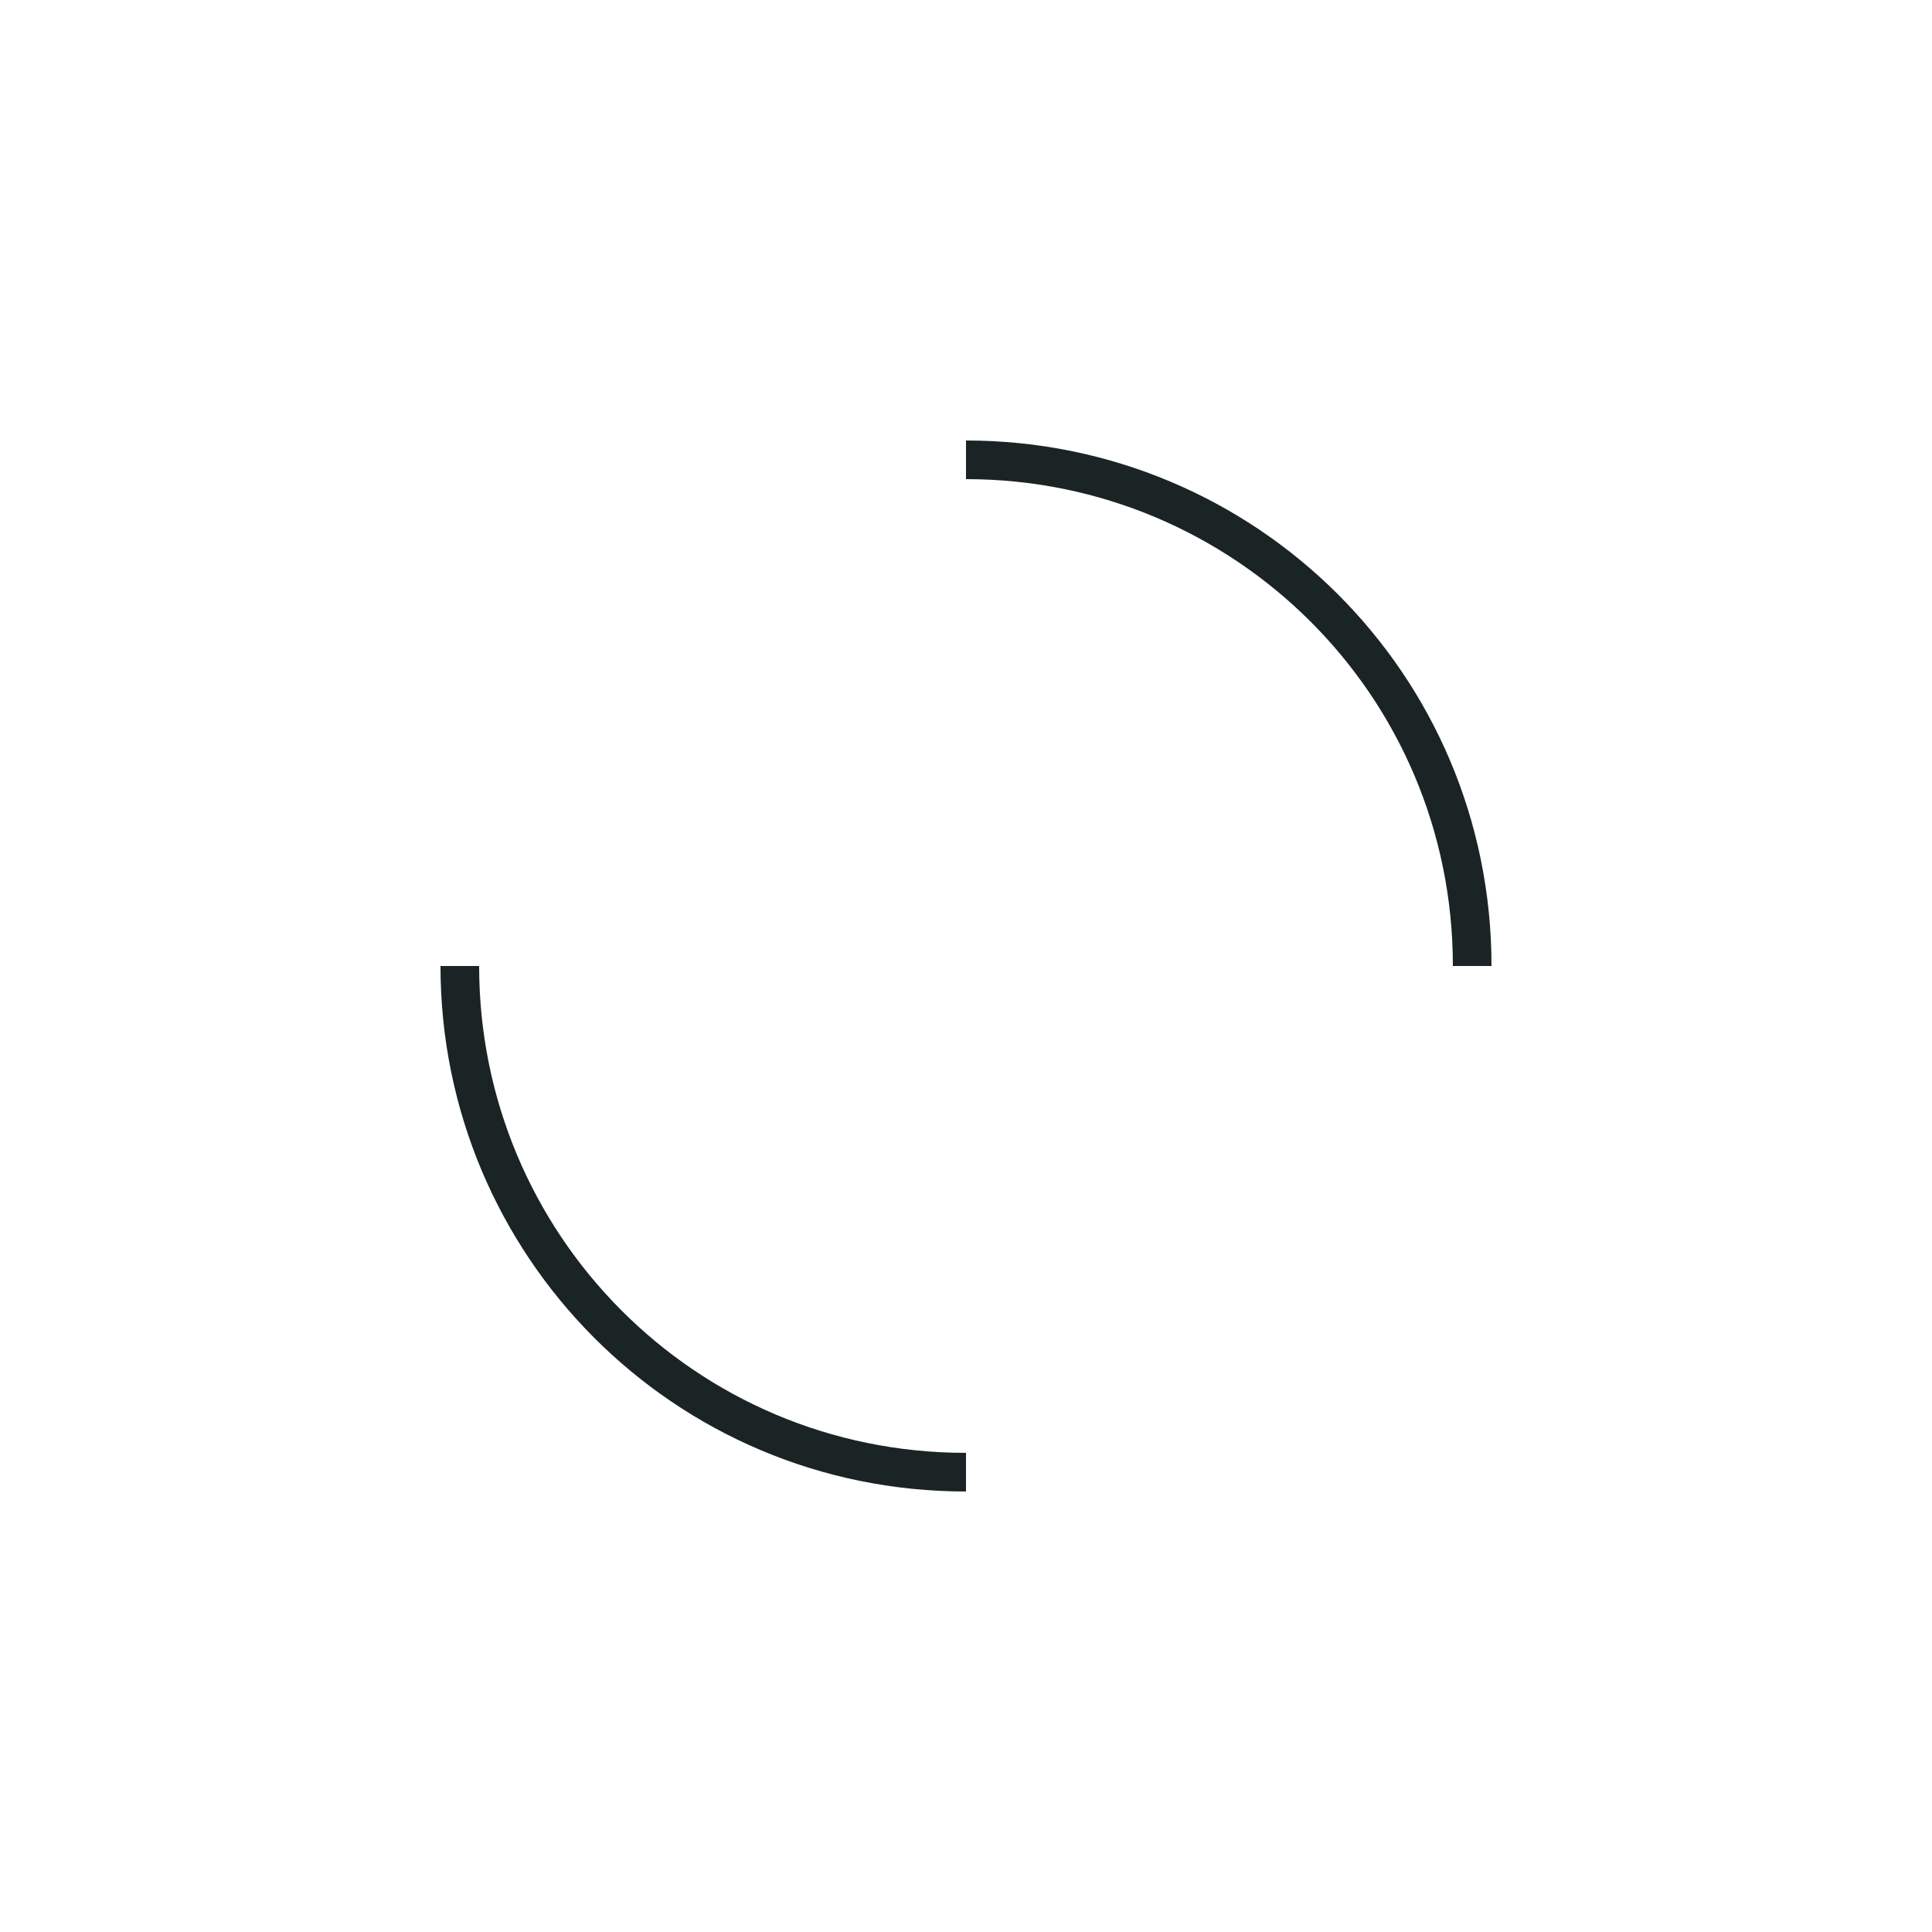
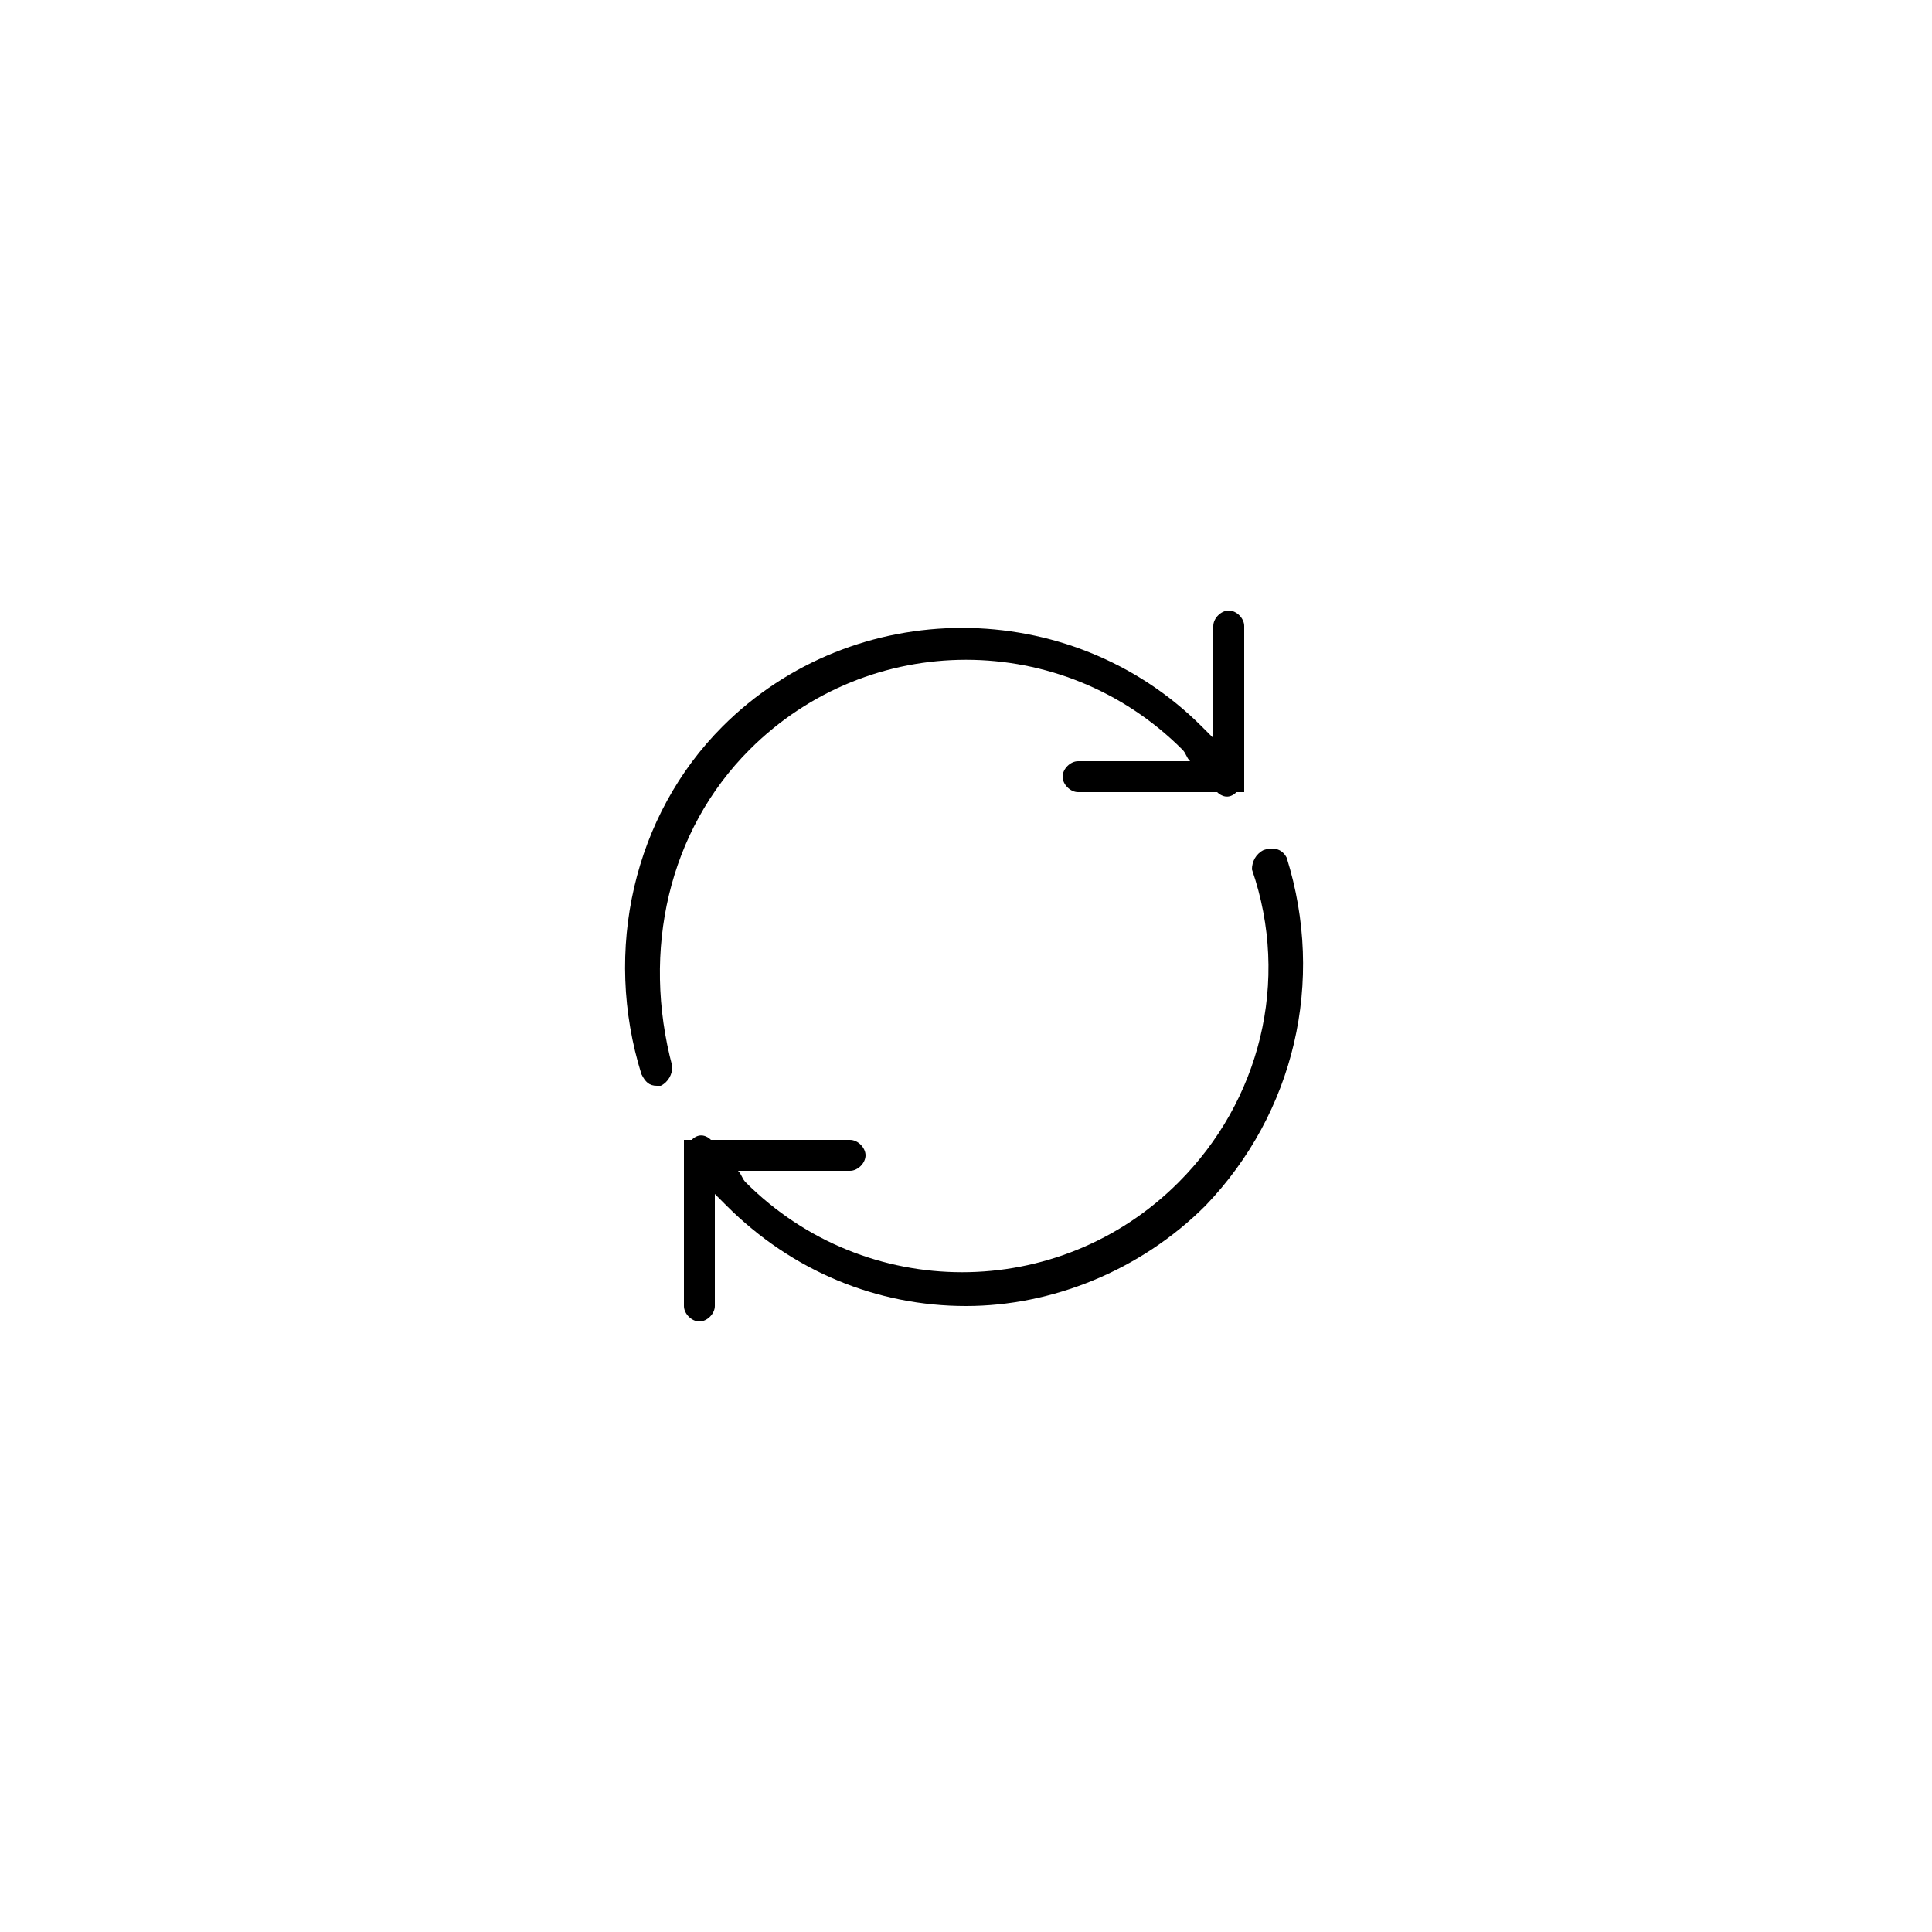
<svg xmlns="http://www.w3.org/2000/svg" version="1.1" id="Layer_1" x="0px" y="0px" viewBox="0 0 50 50" enable-background="new 0 0 50 50" xml:space="preserve">
  <g>
-     <path fill="none" stroke="#1B2424" stroke-miterlimit="10" d="M25,11.9c7.2,0,13.1,5.8,13.1,13.1" />
-     <path fill="none" stroke="#1B2424" stroke-miterlimit="10" d="M11.9,25c0,7.2,5.8,13.1,13.1,13.1" />
+     <path d="M33.3,22.2C33.2,22,33,21.9,32.7,22c-0.2,0.1-0.3,0.3-0.3,0.5c1,2.9,0.2,6-1.9,8.1c-3.1,3.1-8.1,3.1-11.2,0   c-0.1-0.1-0.1-0.2-0.2-0.3l2.9,0c0.2,0,0.4-0.2,0.4-0.4c0-0.2-0.2-0.4-0.4-0.4l-3.6,0c-0.1-0.1-0.3-0.2-0.5,0c0,0,0,0,0,0h-0.2v4.3   c0,0.2,0.2,0.4,0.4,0.4s0.4-0.2,0.4-0.4v-2.9c0.1,0.1,0.2,0.2,0.3,0.3c1.7,1.7,3.9,2.6,6.2,2.6c2.2,0,4.5-0.9,6.2-2.6   C33.5,28.8,34.3,25.4,33.3,22.2z" />
+     <path d="M19.4,19.4c3.1-3.1,8.1-3.1,11.2,0c0.1,0.1,0.1,0.2,0.2,0.3l-2.9,0c-0.2,0-0.4,0.2-0.4,0.4c0,0.2,0.2,0.4,0.4,0.4l3.6,0   c0.1,0.1,0.3,0.2,0.5,0c0,0,0,0,0,0h0.2v-4.3c0-0.2-0.2-0.4-0.4-0.4c-0.2,0-0.4,0.2-0.4,0.4v2.9c-0.1-0.1-0.2-0.2-0.3-0.3   c-3.4-3.4-9-3.4-12.4,0c-2.3,2.3-3.1,5.8-2.1,9c0.1,0.2,0.2,0.3,0.4,0.3c0,0,0.1,0,0.1,0c0.2-0.1,0.3-0.3,0.3-0.5   C16.6,24.6,17.3,21.5,19.4,19.4z" />
  </g>
</svg>
